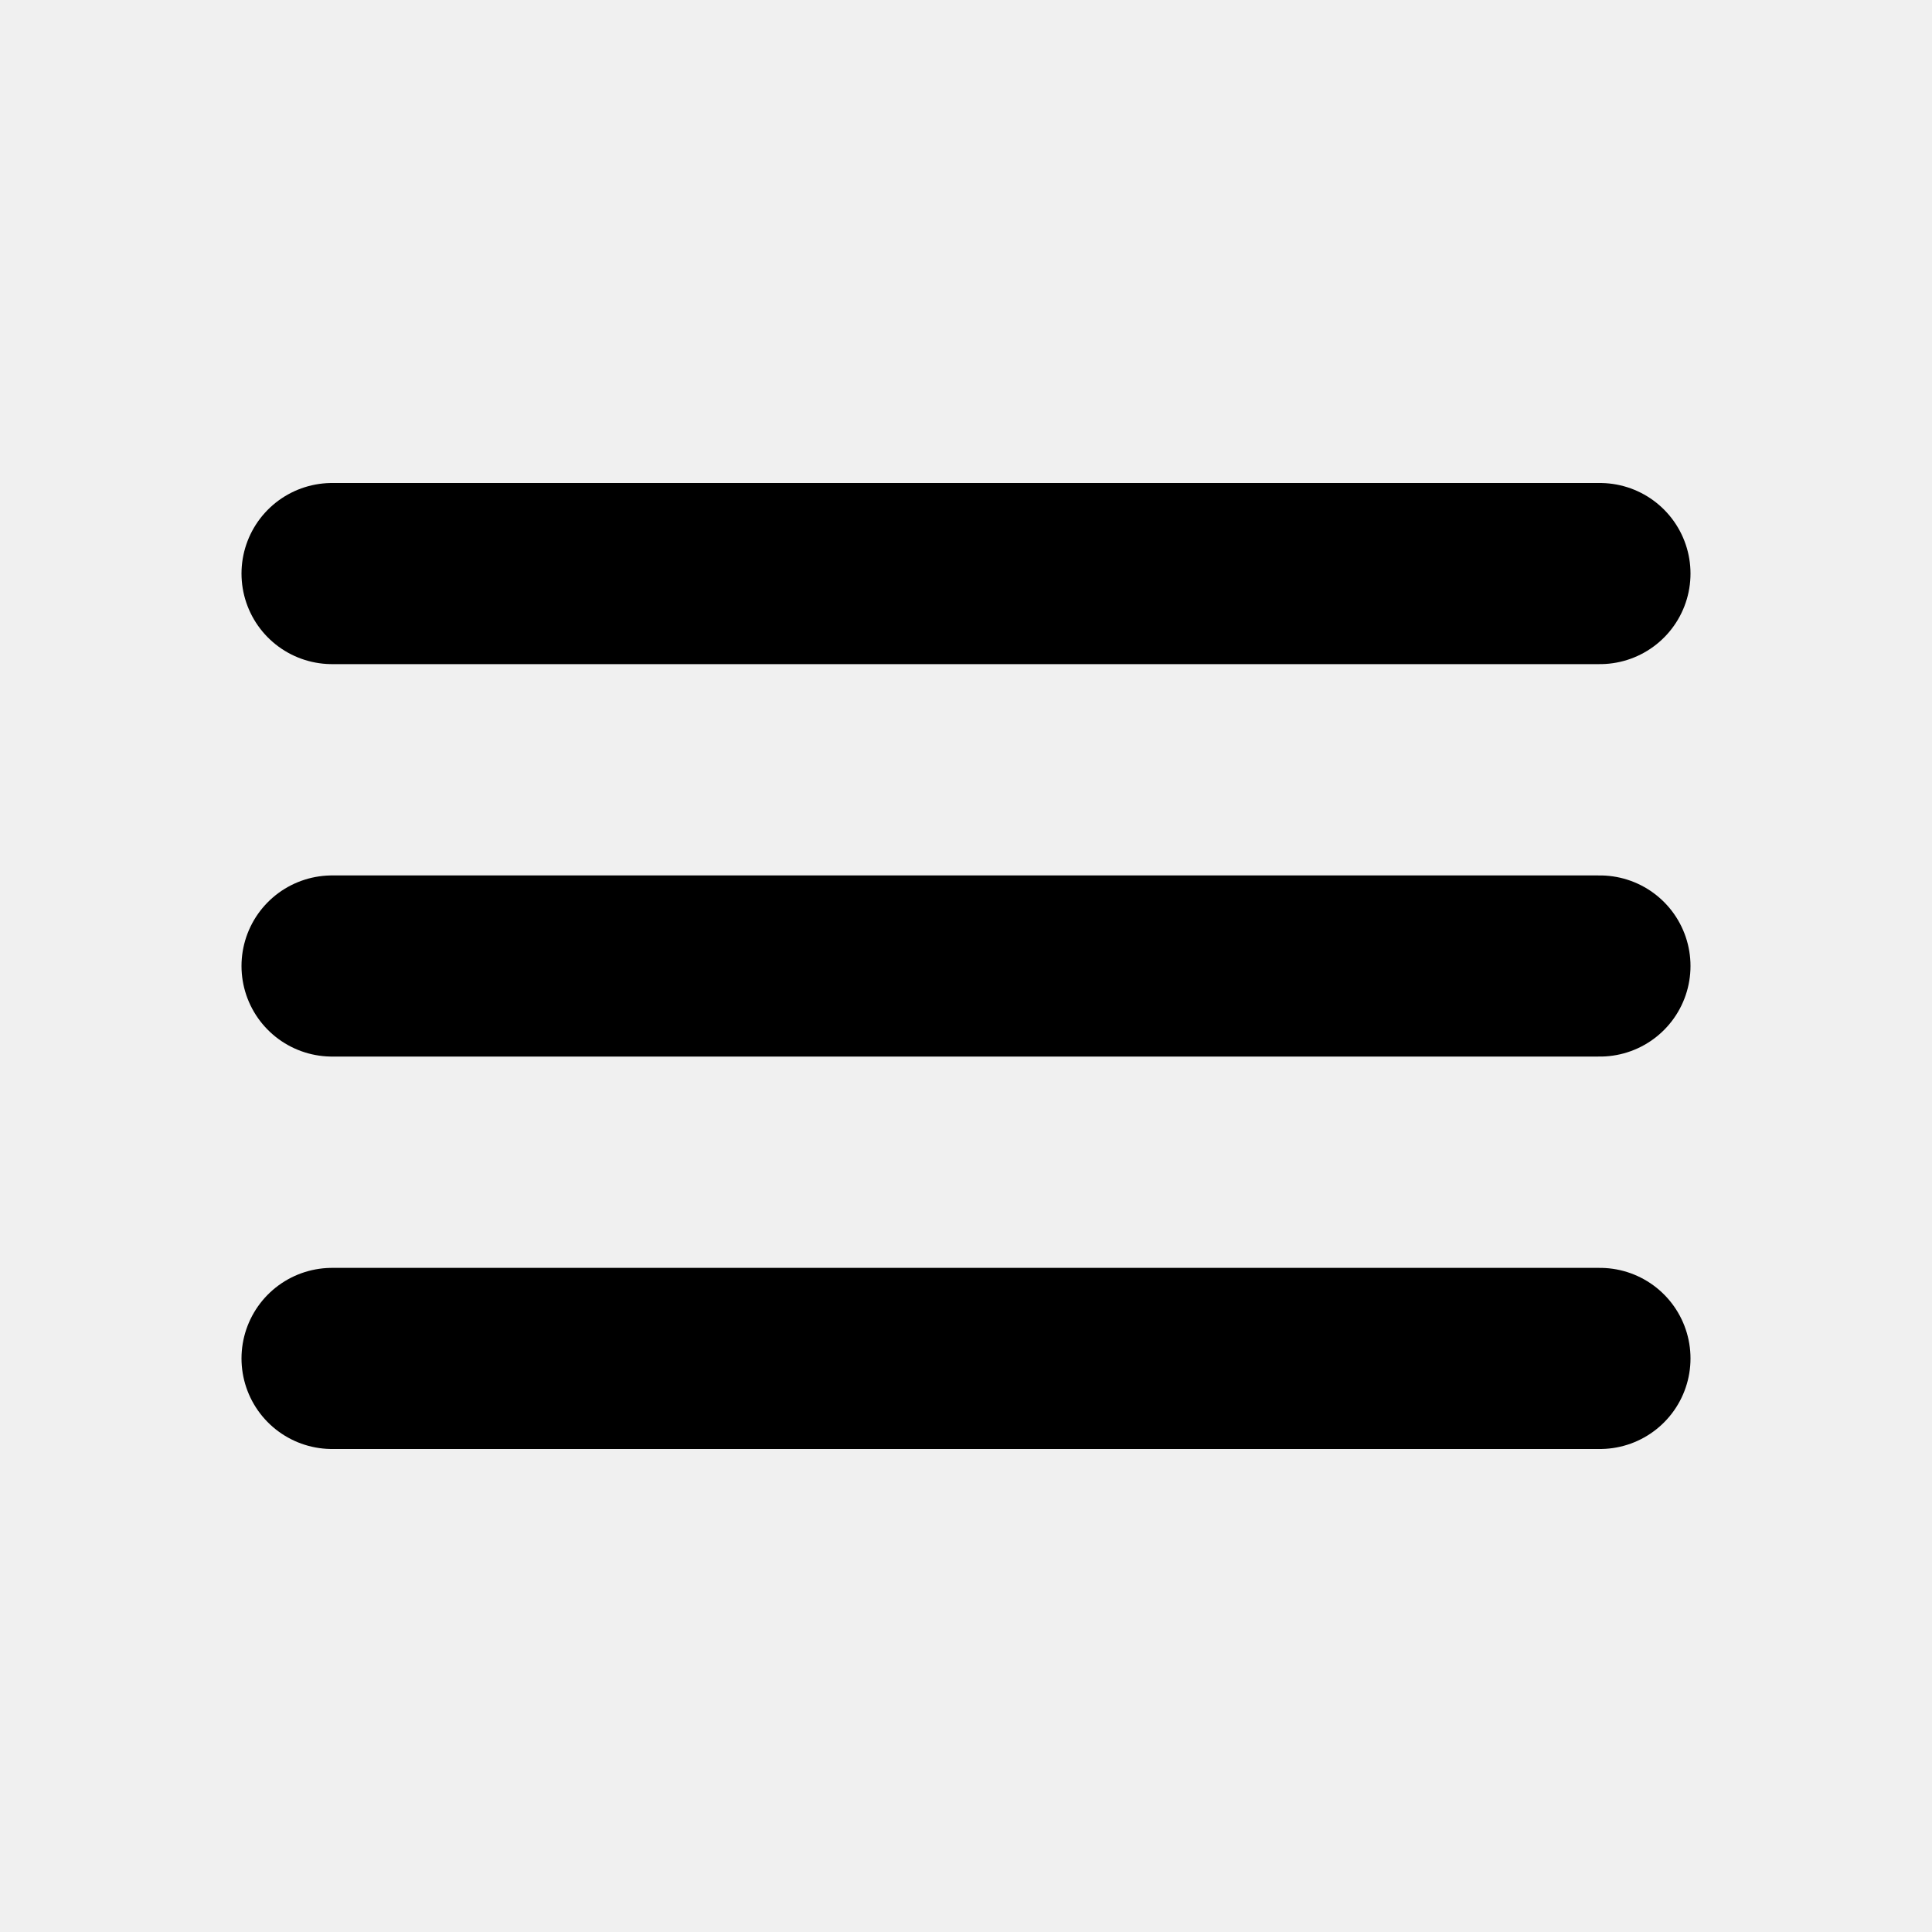
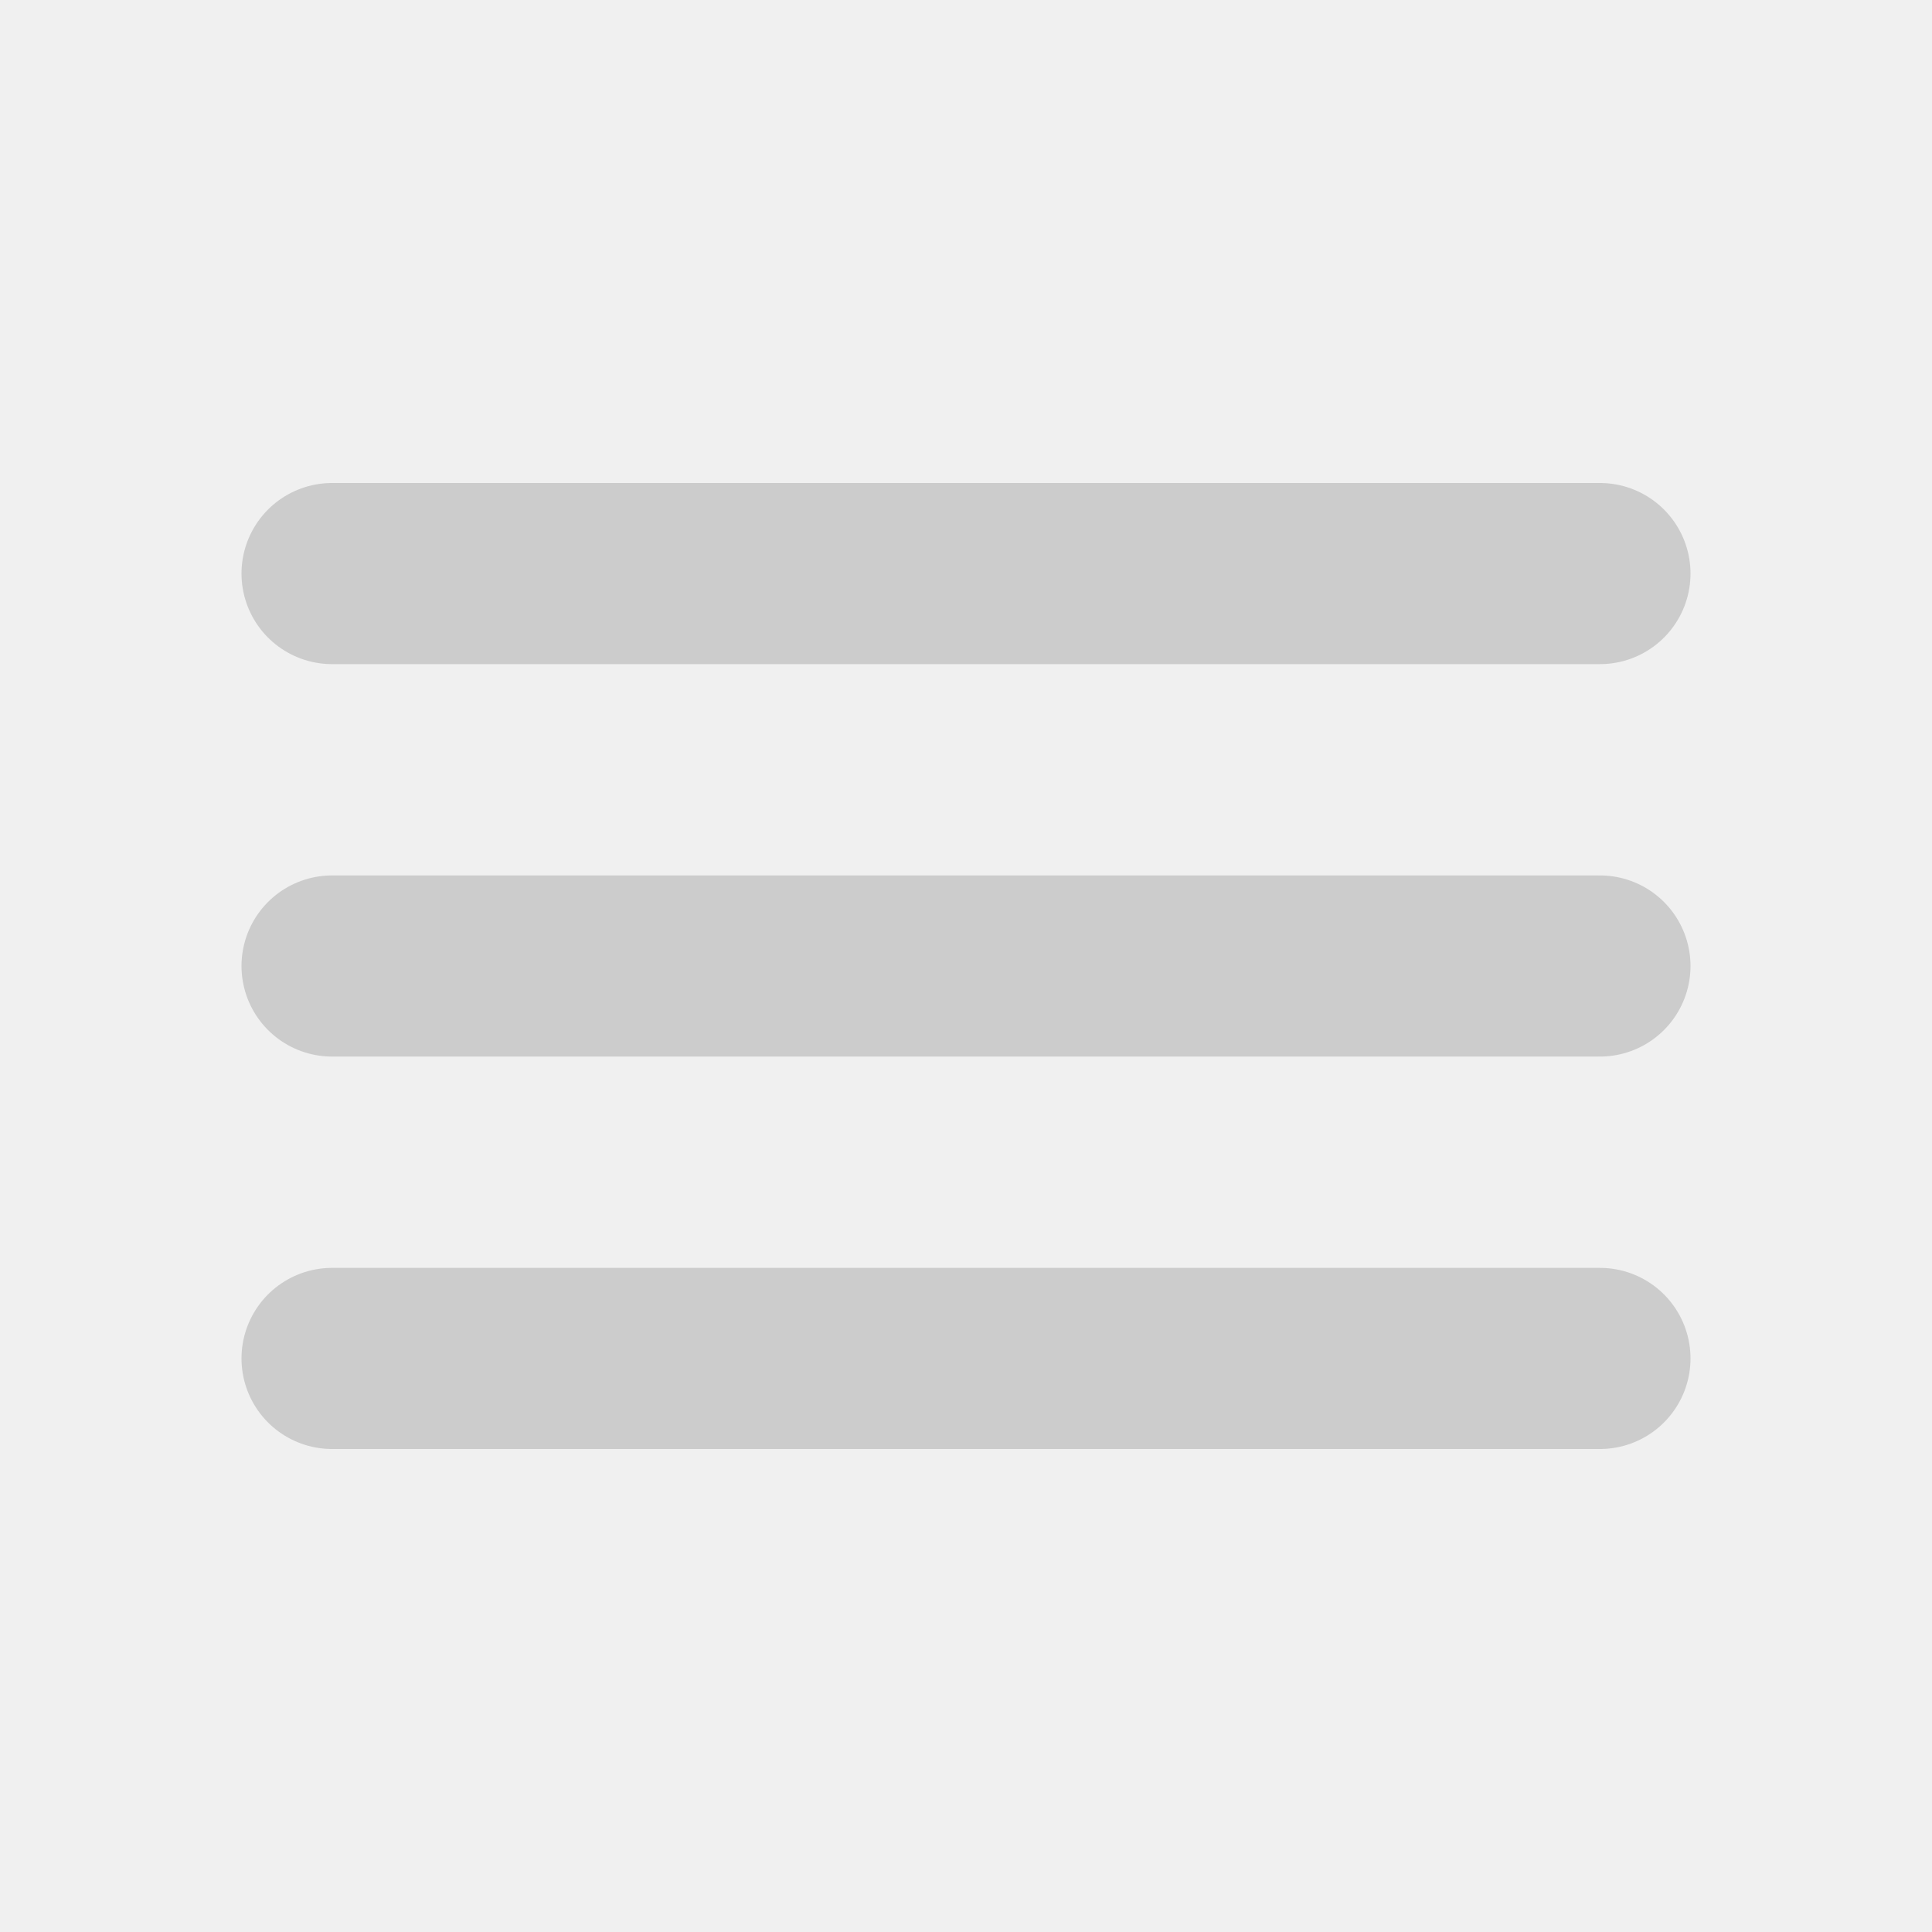
- <svg xmlns="http://www.w3.org/2000/svg" style="fill: #eee;" height="512" viewBox="0 0 512 512" width="512">
-   <line style="fill:none;stroke:#000;stroke-linecap:round;stroke-miterlimit:10;stroke-width:48px" x1="88" x2="424" y1="152" y2="152" />
-   <line style="fill:none;stroke:#000;stroke-linecap:round;stroke-miterlimit:10;stroke-width:48px" x1="88" x2="424" y1="256" y2="256" />
-   <line style="fill:none;stroke:#000;stroke-linecap:round;stroke-miterlimit:10;stroke-width:48px" x1="88" x2="424" y1="360" y2="360" />
+ <svg xmlns="http://www.w3.org/2000/svg" style="fill: #fff;" height="512" viewBox="0 0 512 512" width="512">
+   <line style="fill:none;stroke:#ccc;stroke-linecap:round;stroke-miterlimit:10;stroke-width:48px" x1="88" x2="424" y1="152" y2="152" />
+   <line style="fill:none;stroke:#ccc;stroke-linecap:round;stroke-miterlimit:10;stroke-width:48px" x1="88" x2="424" y1="256" y2="256" />
+   <line style="fill:none;stroke:#ccc;stroke-linecap:round;stroke-miterlimit:10;stroke-width:48px" x1="88" x2="424" y1="360" y2="360" />
</svg>
